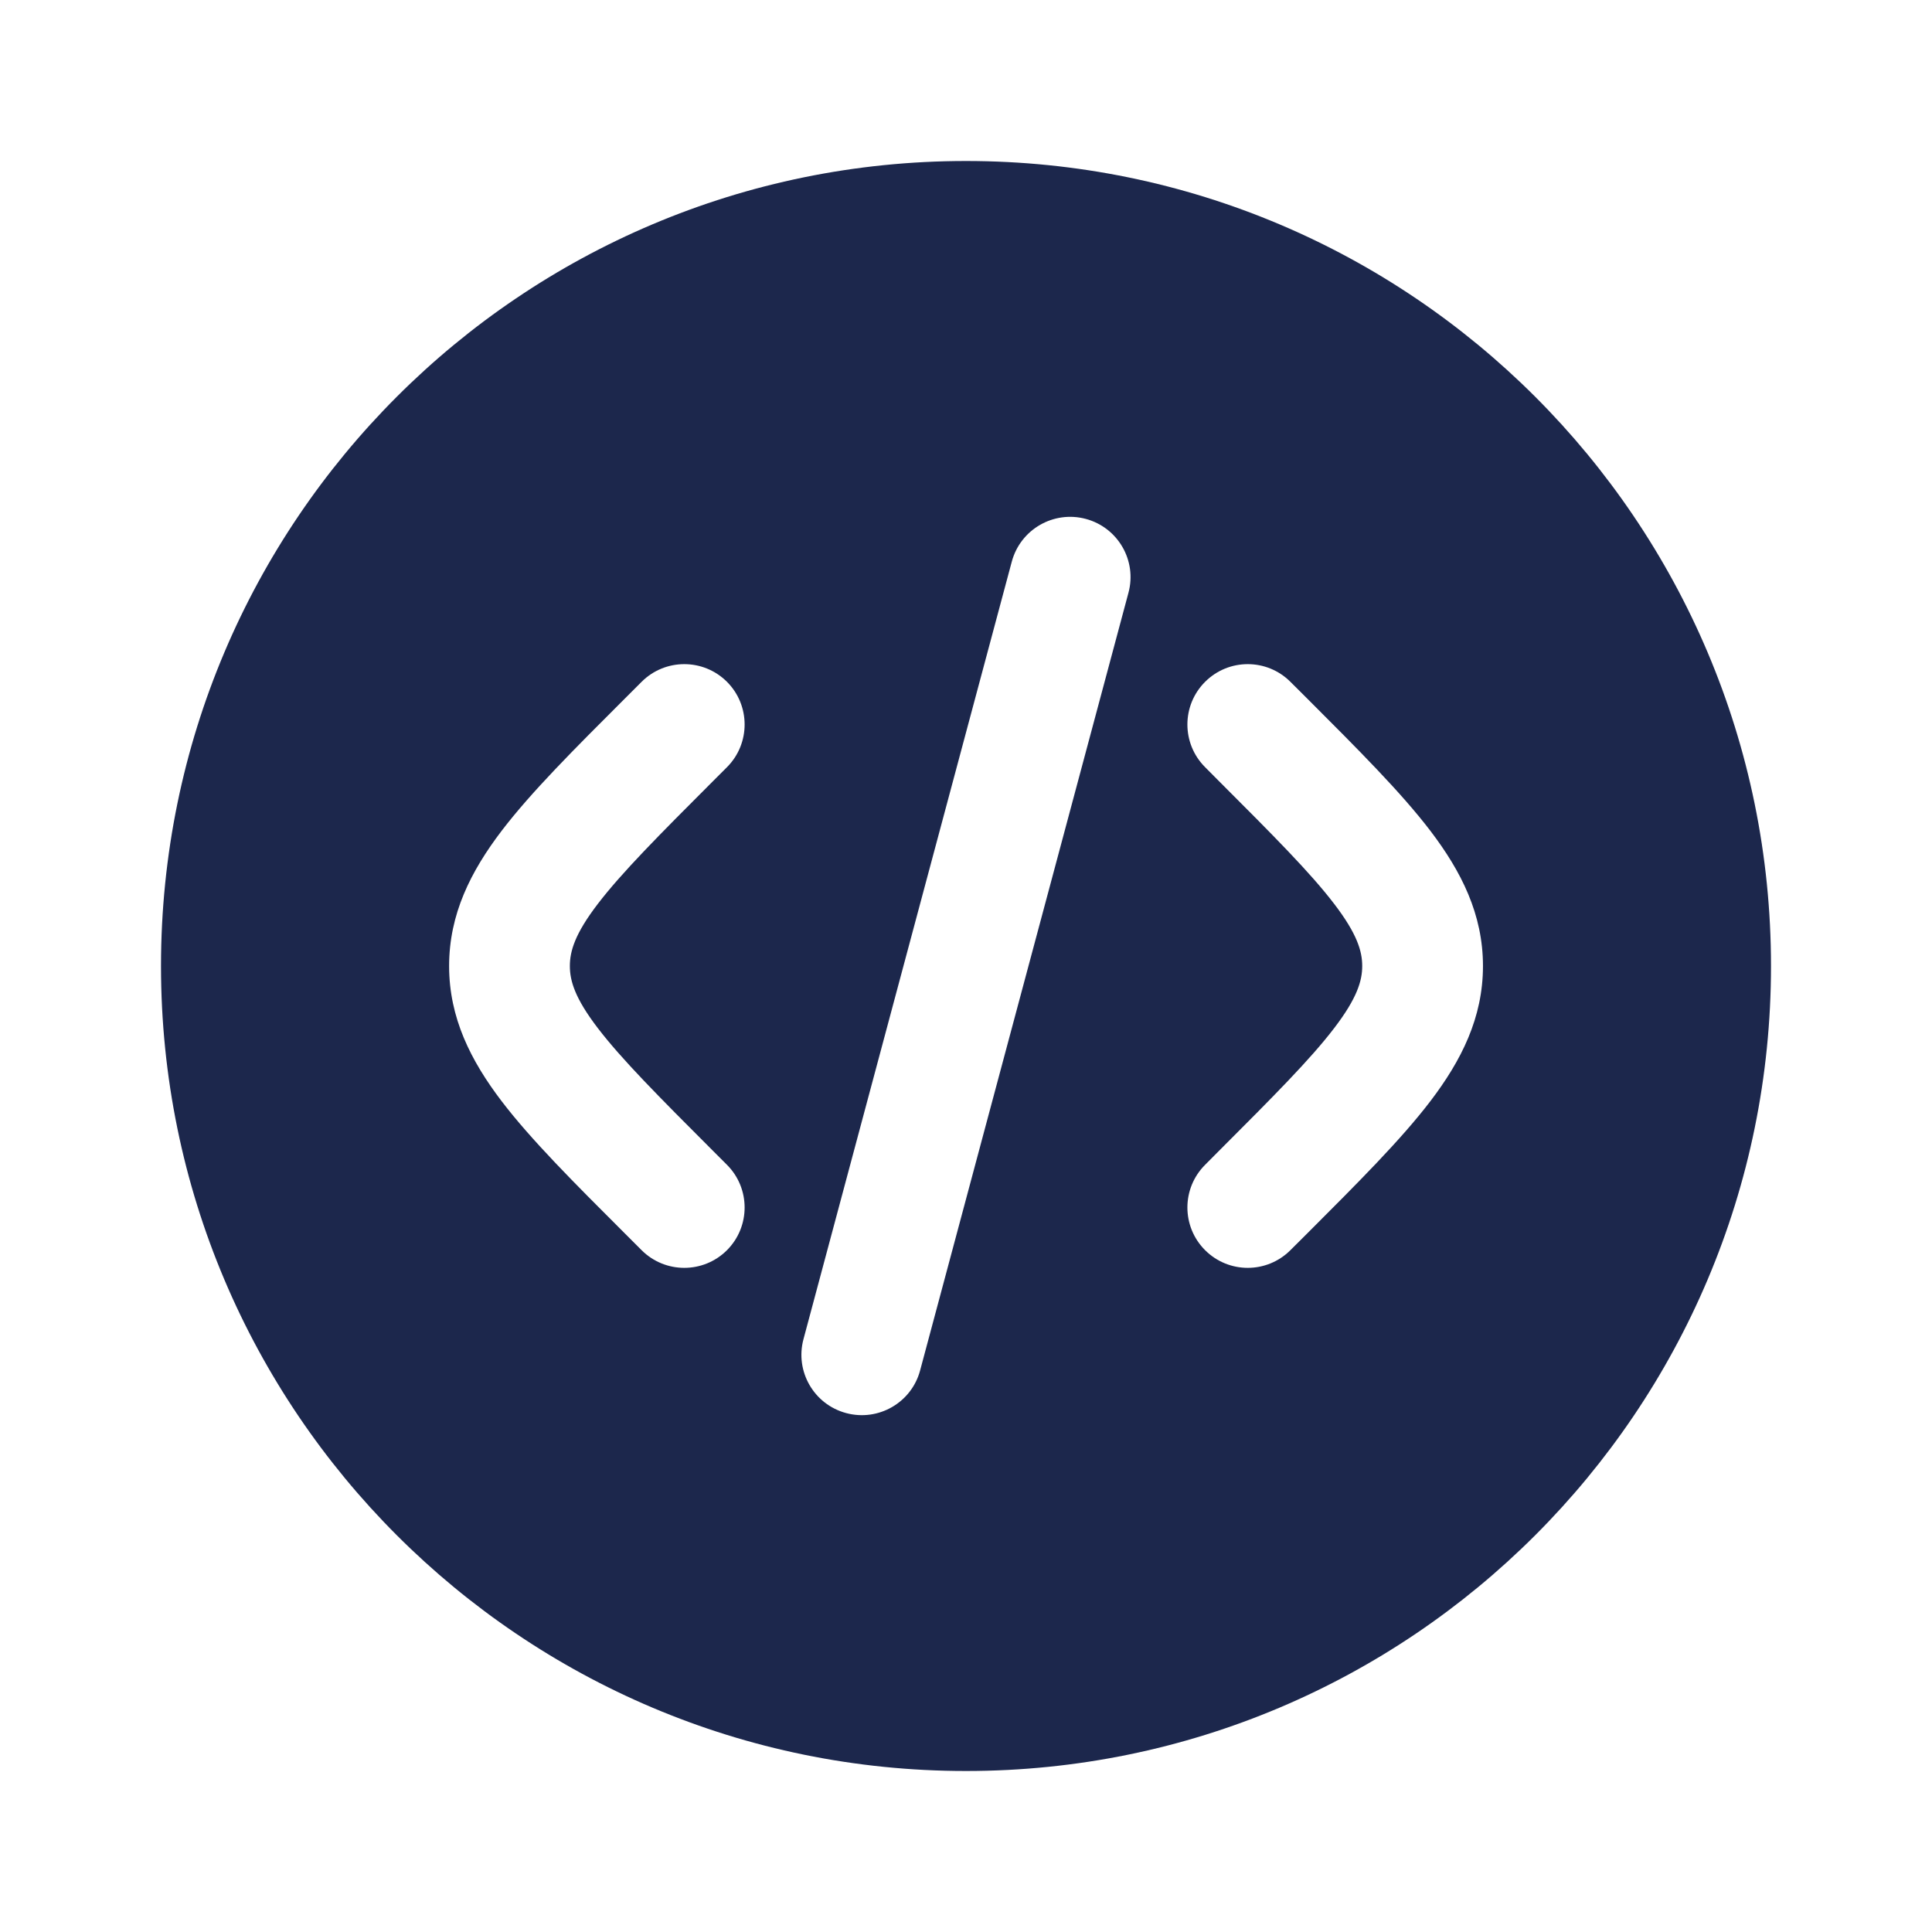
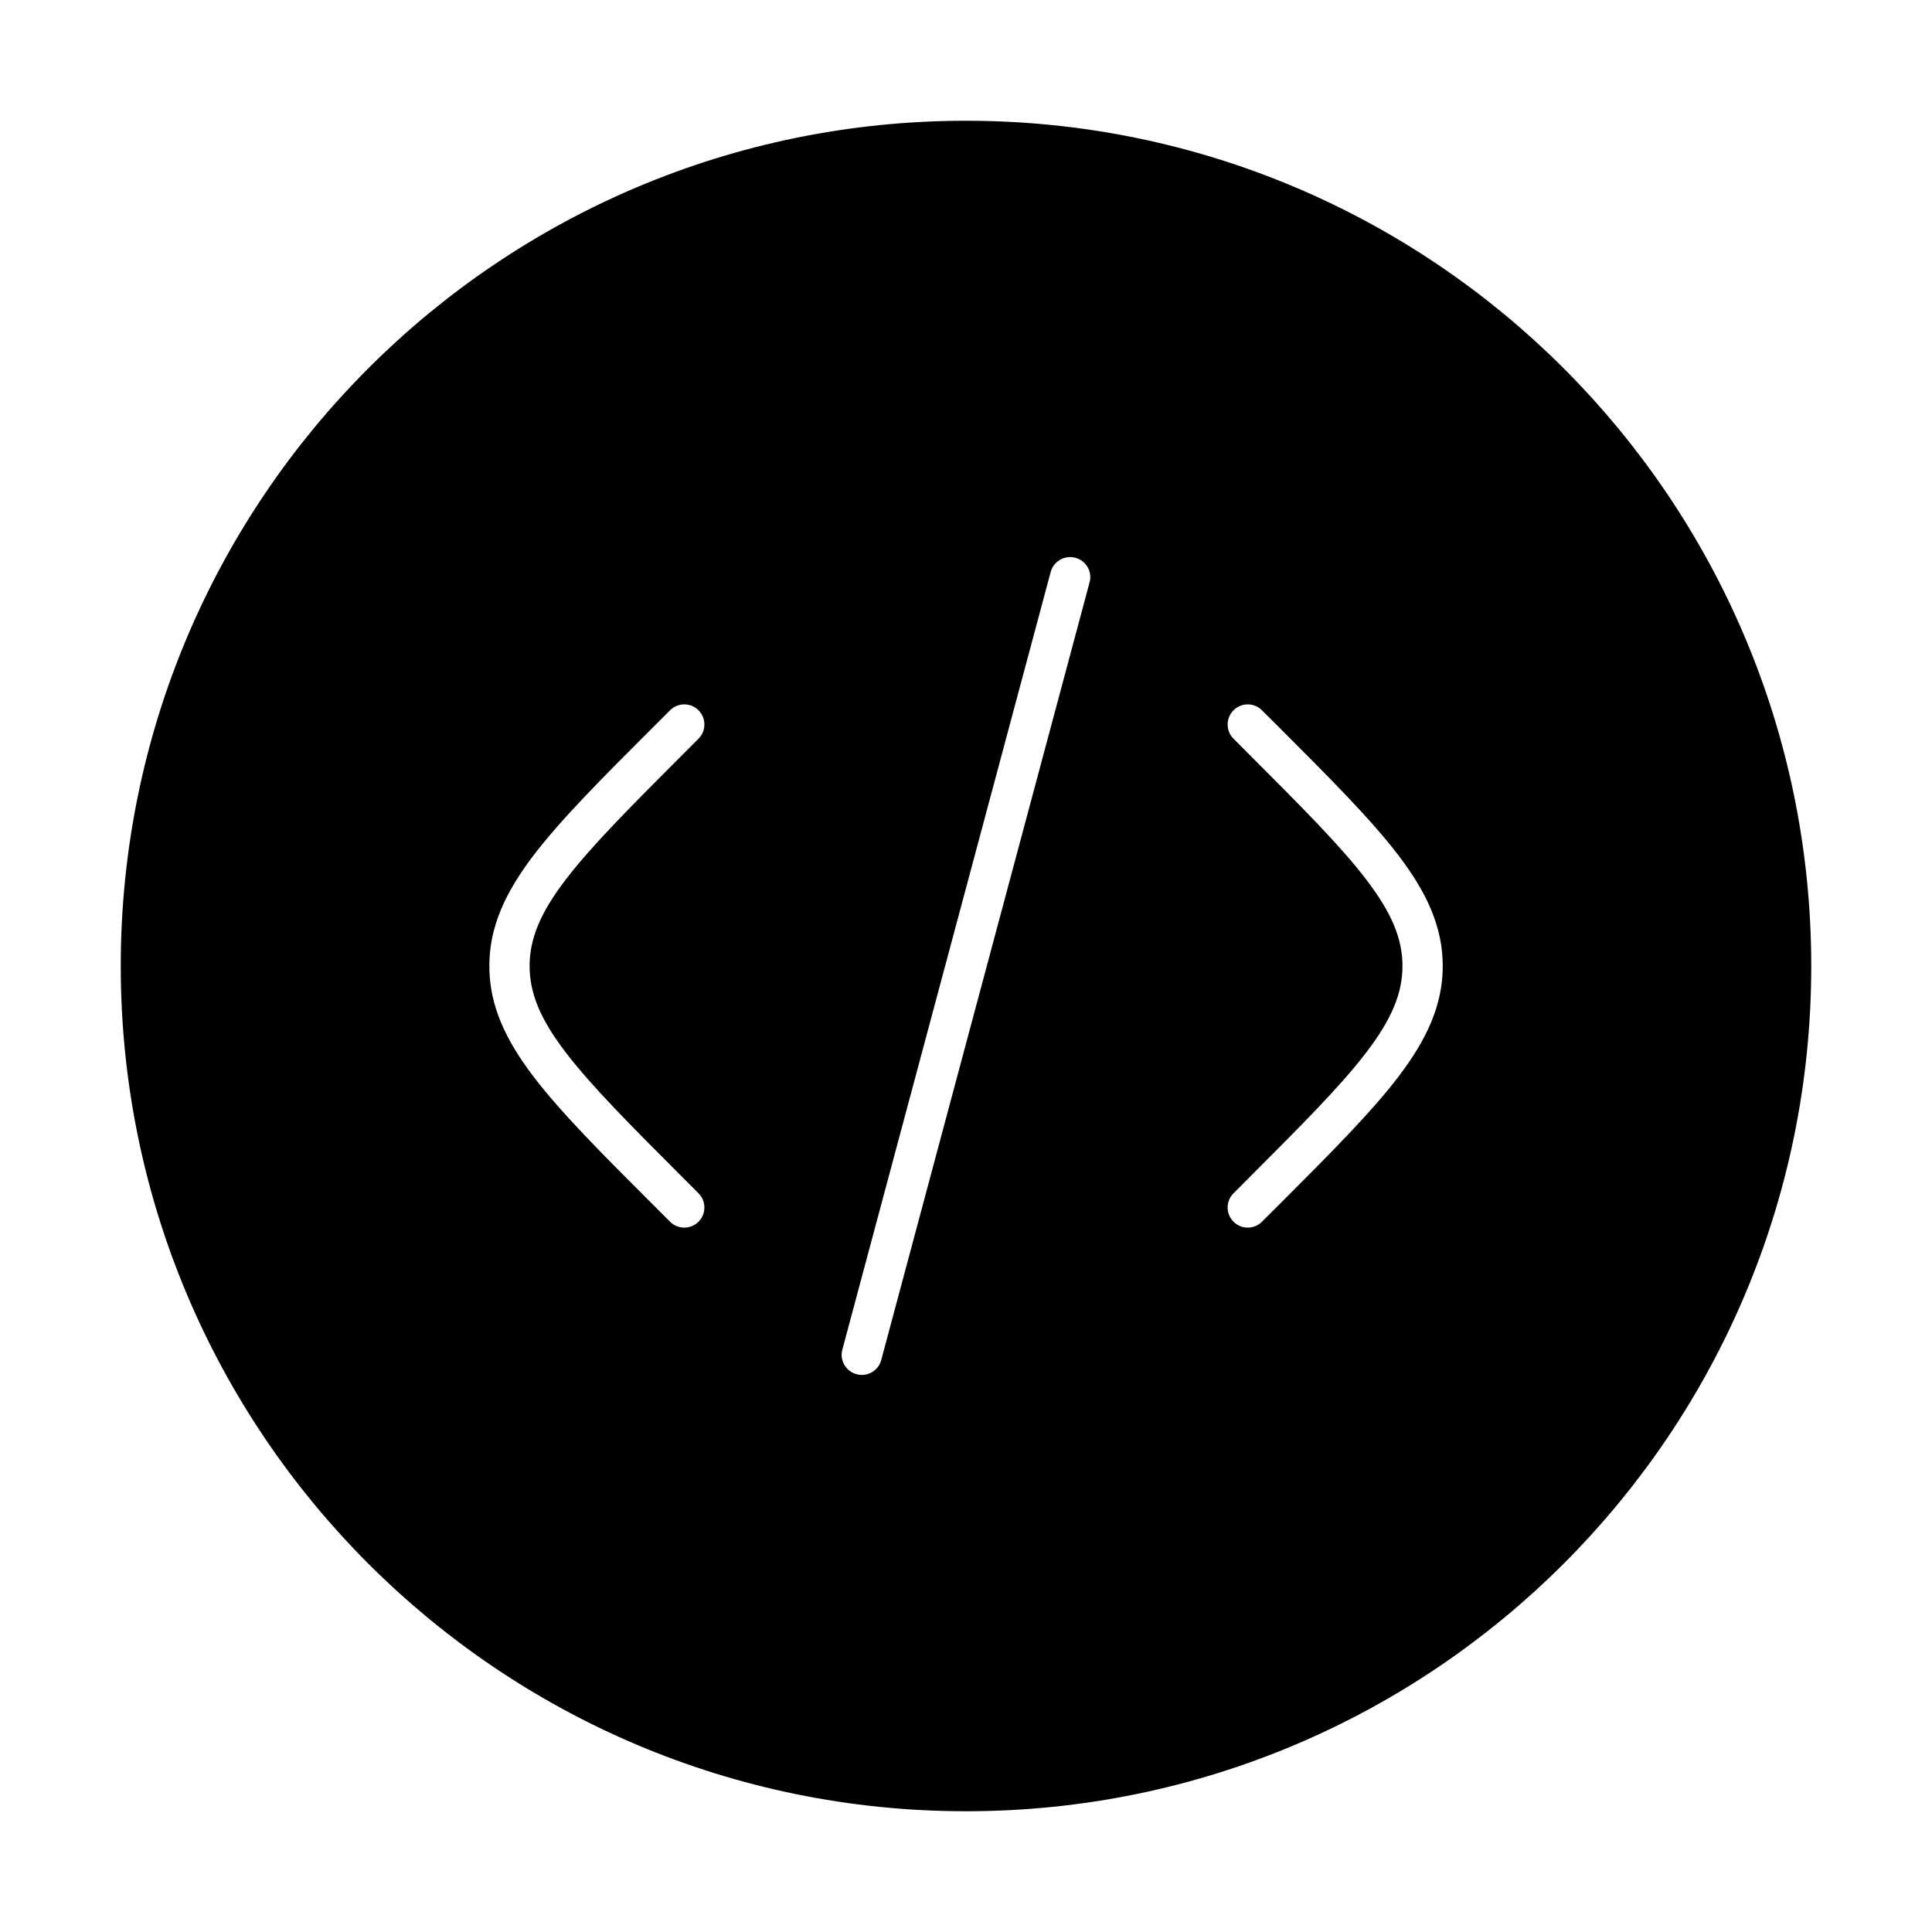
<svg xmlns="http://www.w3.org/2000/svg" width="800px" height="800px" viewBox="0 0 24 24" fill="none">
+   <style>
+     path { 
+         fill: black; 
+         stroke: black;
+         stroke-width: 1px;
+     }
+ </style>
  <path fill-rule="evenodd" clip-rule="evenodd" d="M22 12C22 17.523 17.523 22 12 22C6.477 22 2 17.523 2 12C2 6.477 6.477 2 12 2C17.523 2 22 6.477 22 12ZM13.488 6.446C13.888 6.553 14.126 6.964 14.018 7.364L11.43 17.024C11.323 17.424 10.912 17.661 10.512 17.554C10.111 17.447 9.874 17.036 9.981 16.636L12.569 6.976C12.677 6.576 13.088 6.339 13.488 6.446ZM14.97 8.47C15.263 8.177 15.737 8.177 16.03 8.47L16.239 8.678C16.874 9.313 17.404 9.843 17.768 10.32C18.152 10.824 18.422 11.356 18.422 12C18.422 12.644 18.152 13.176 17.768 13.68C17.404 14.157 16.874 14.687 16.239 15.322L16.03 15.53C15.737 15.823 15.263 15.823 14.97 15.53C14.677 15.237 14.677 14.763 14.97 14.47L15.141 14.298C15.823 13.616 16.28 13.157 16.575 12.77C16.858 12.4 16.922 12.184 16.922 12C16.922 11.816 16.858 11.6 16.575 11.23C16.28 10.843 15.823 10.384 15.141 9.702L14.97 9.53C14.677 9.237 14.677 8.763 14.97 8.47ZM7.97 8.47C8.263 8.177 8.738 8.177 9.031 8.47C9.323 8.763 9.323 9.237 9.031 9.53L8.859 9.702C8.177 10.384 7.721 10.843 7.425 11.23C7.142 11.6 7.079 11.816 7.079 12C7.079 12.184 7.142 12.4 7.425 12.77C7.721 13.157 8.177 13.616 8.859 14.298L9.031 14.47C9.323 14.763 9.323 15.237 9.031 15.53C8.738 15.823 8.263 15.823 7.97 15.53L7.762 15.322C7.126 14.687 6.596 14.157 6.232 13.68C5.848 13.176 5.579 12.644 5.579 12C5.579 11.356 5.848 10.824 6.232 10.32C6.596 9.843 7.126 9.313 7.762 8.678L7.97 8.47Z" fill="#1C274C" />
</svg>
